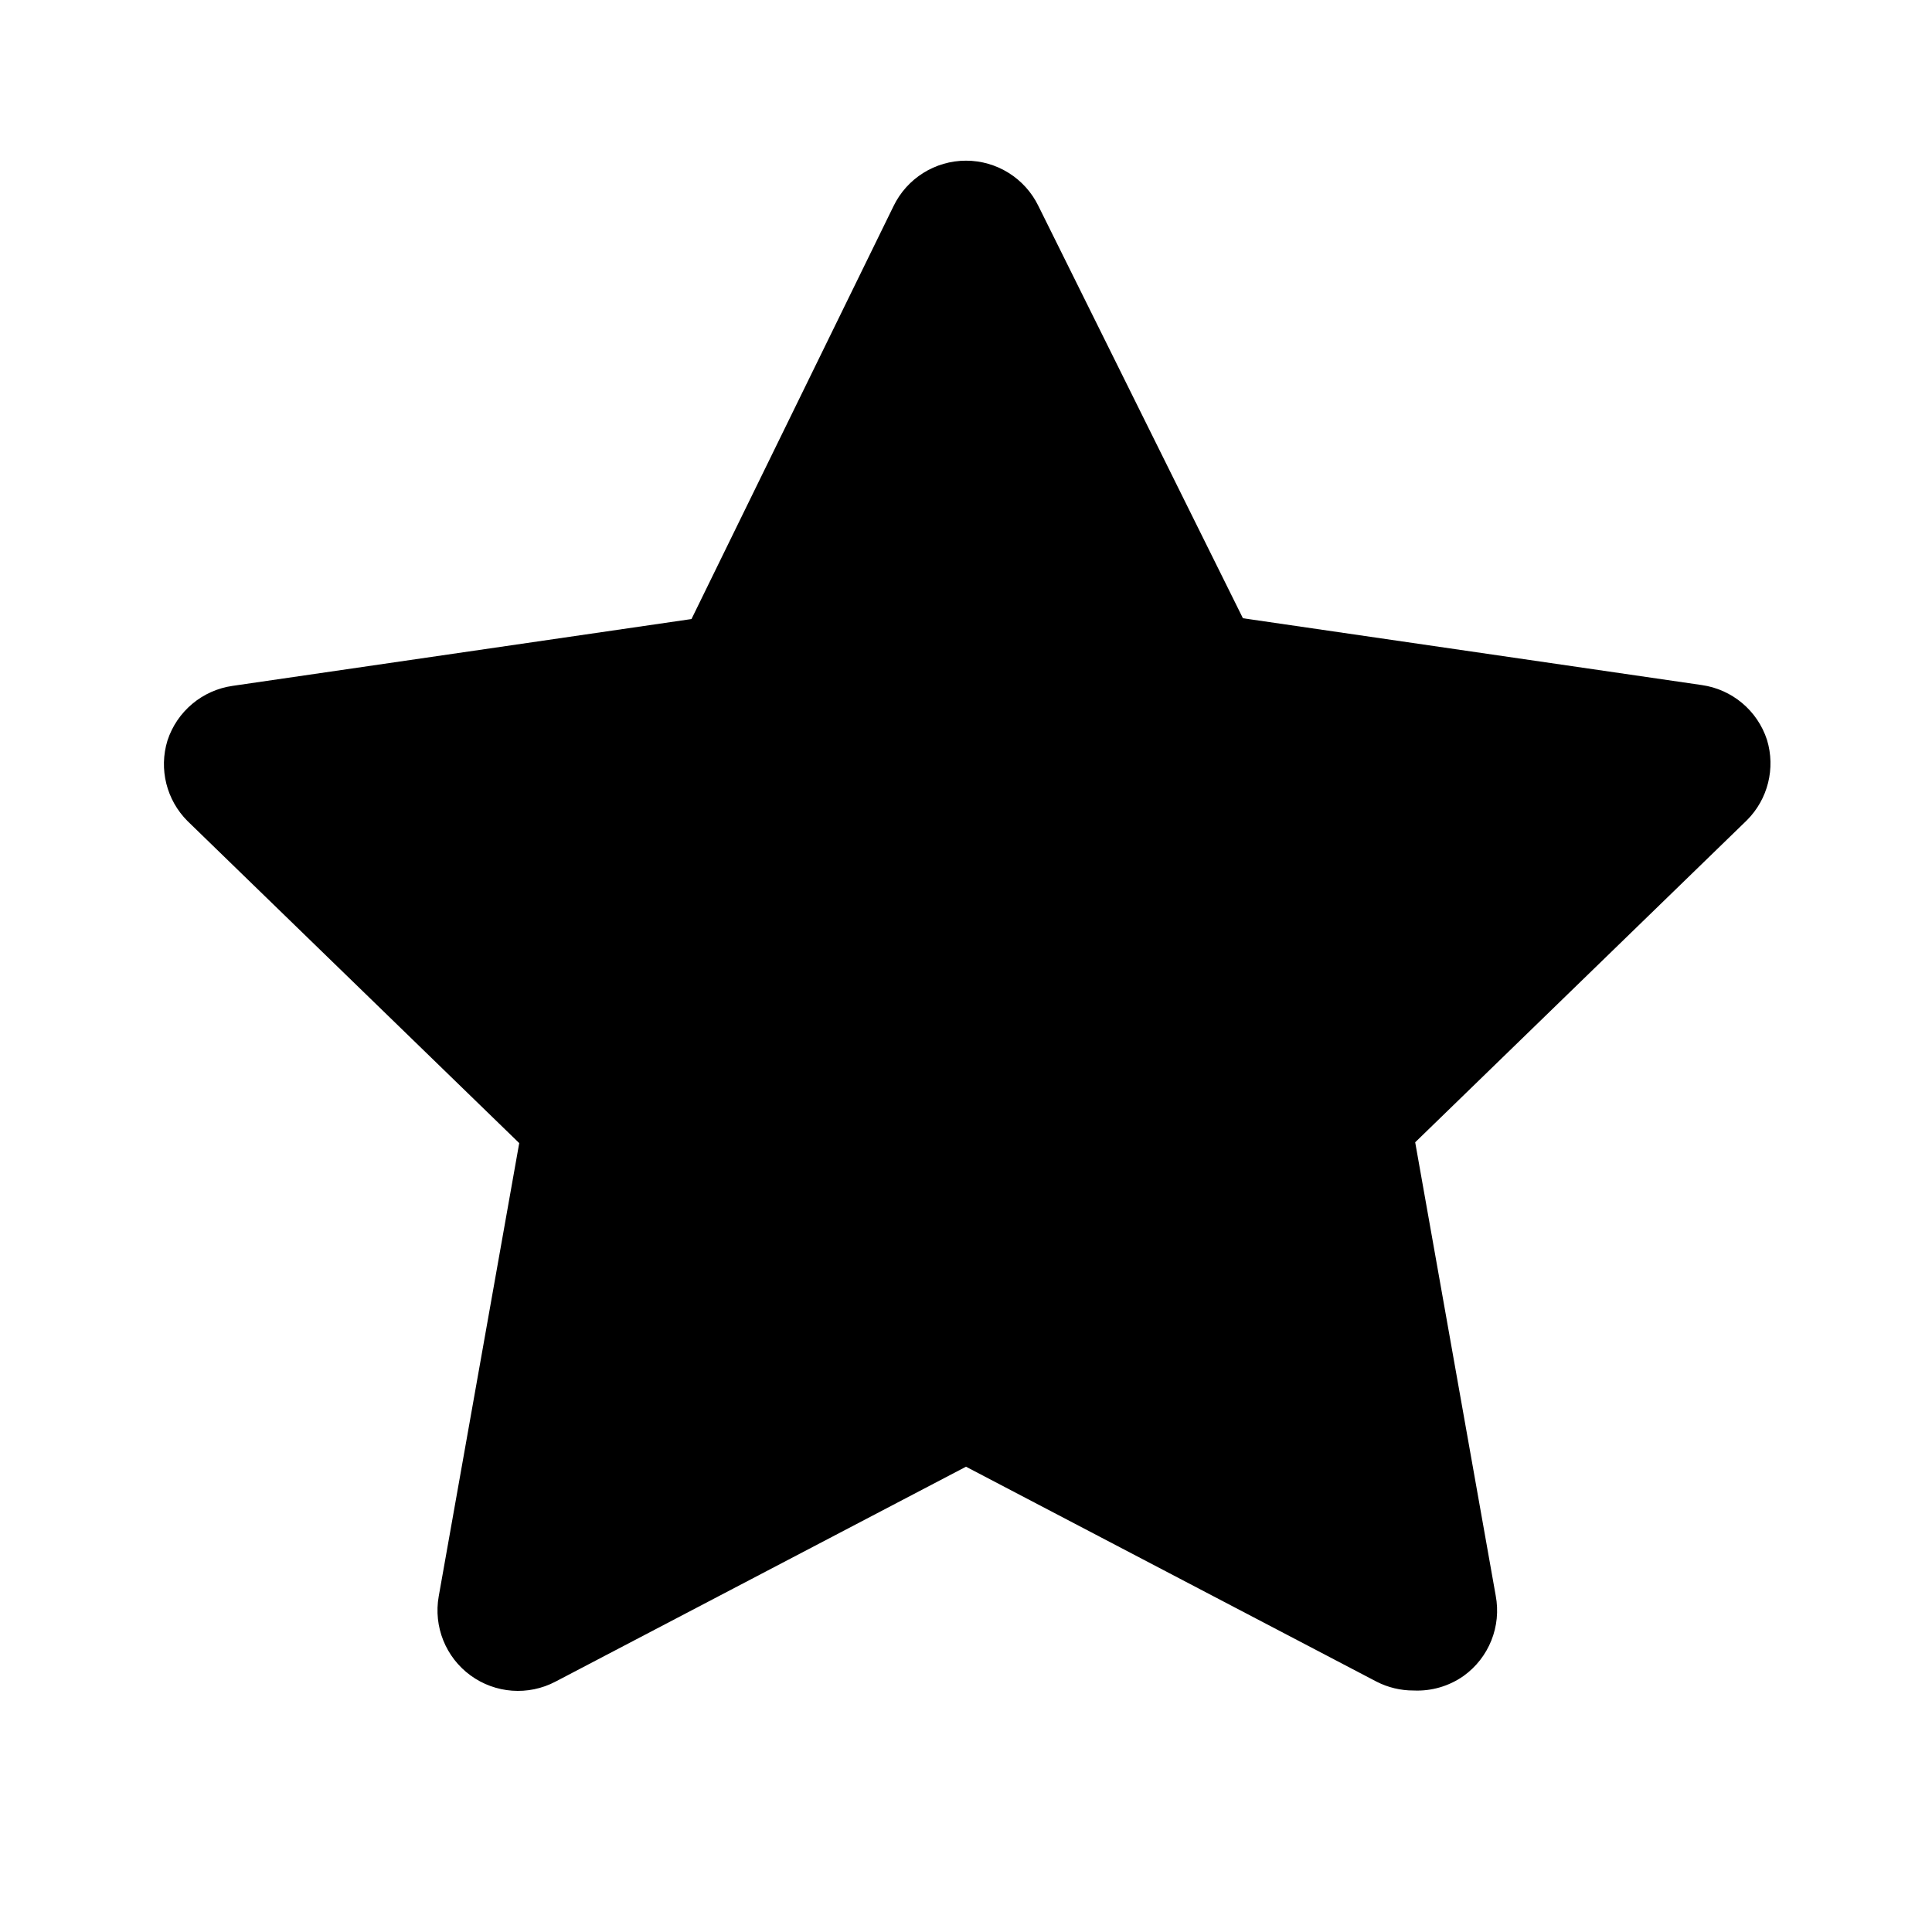
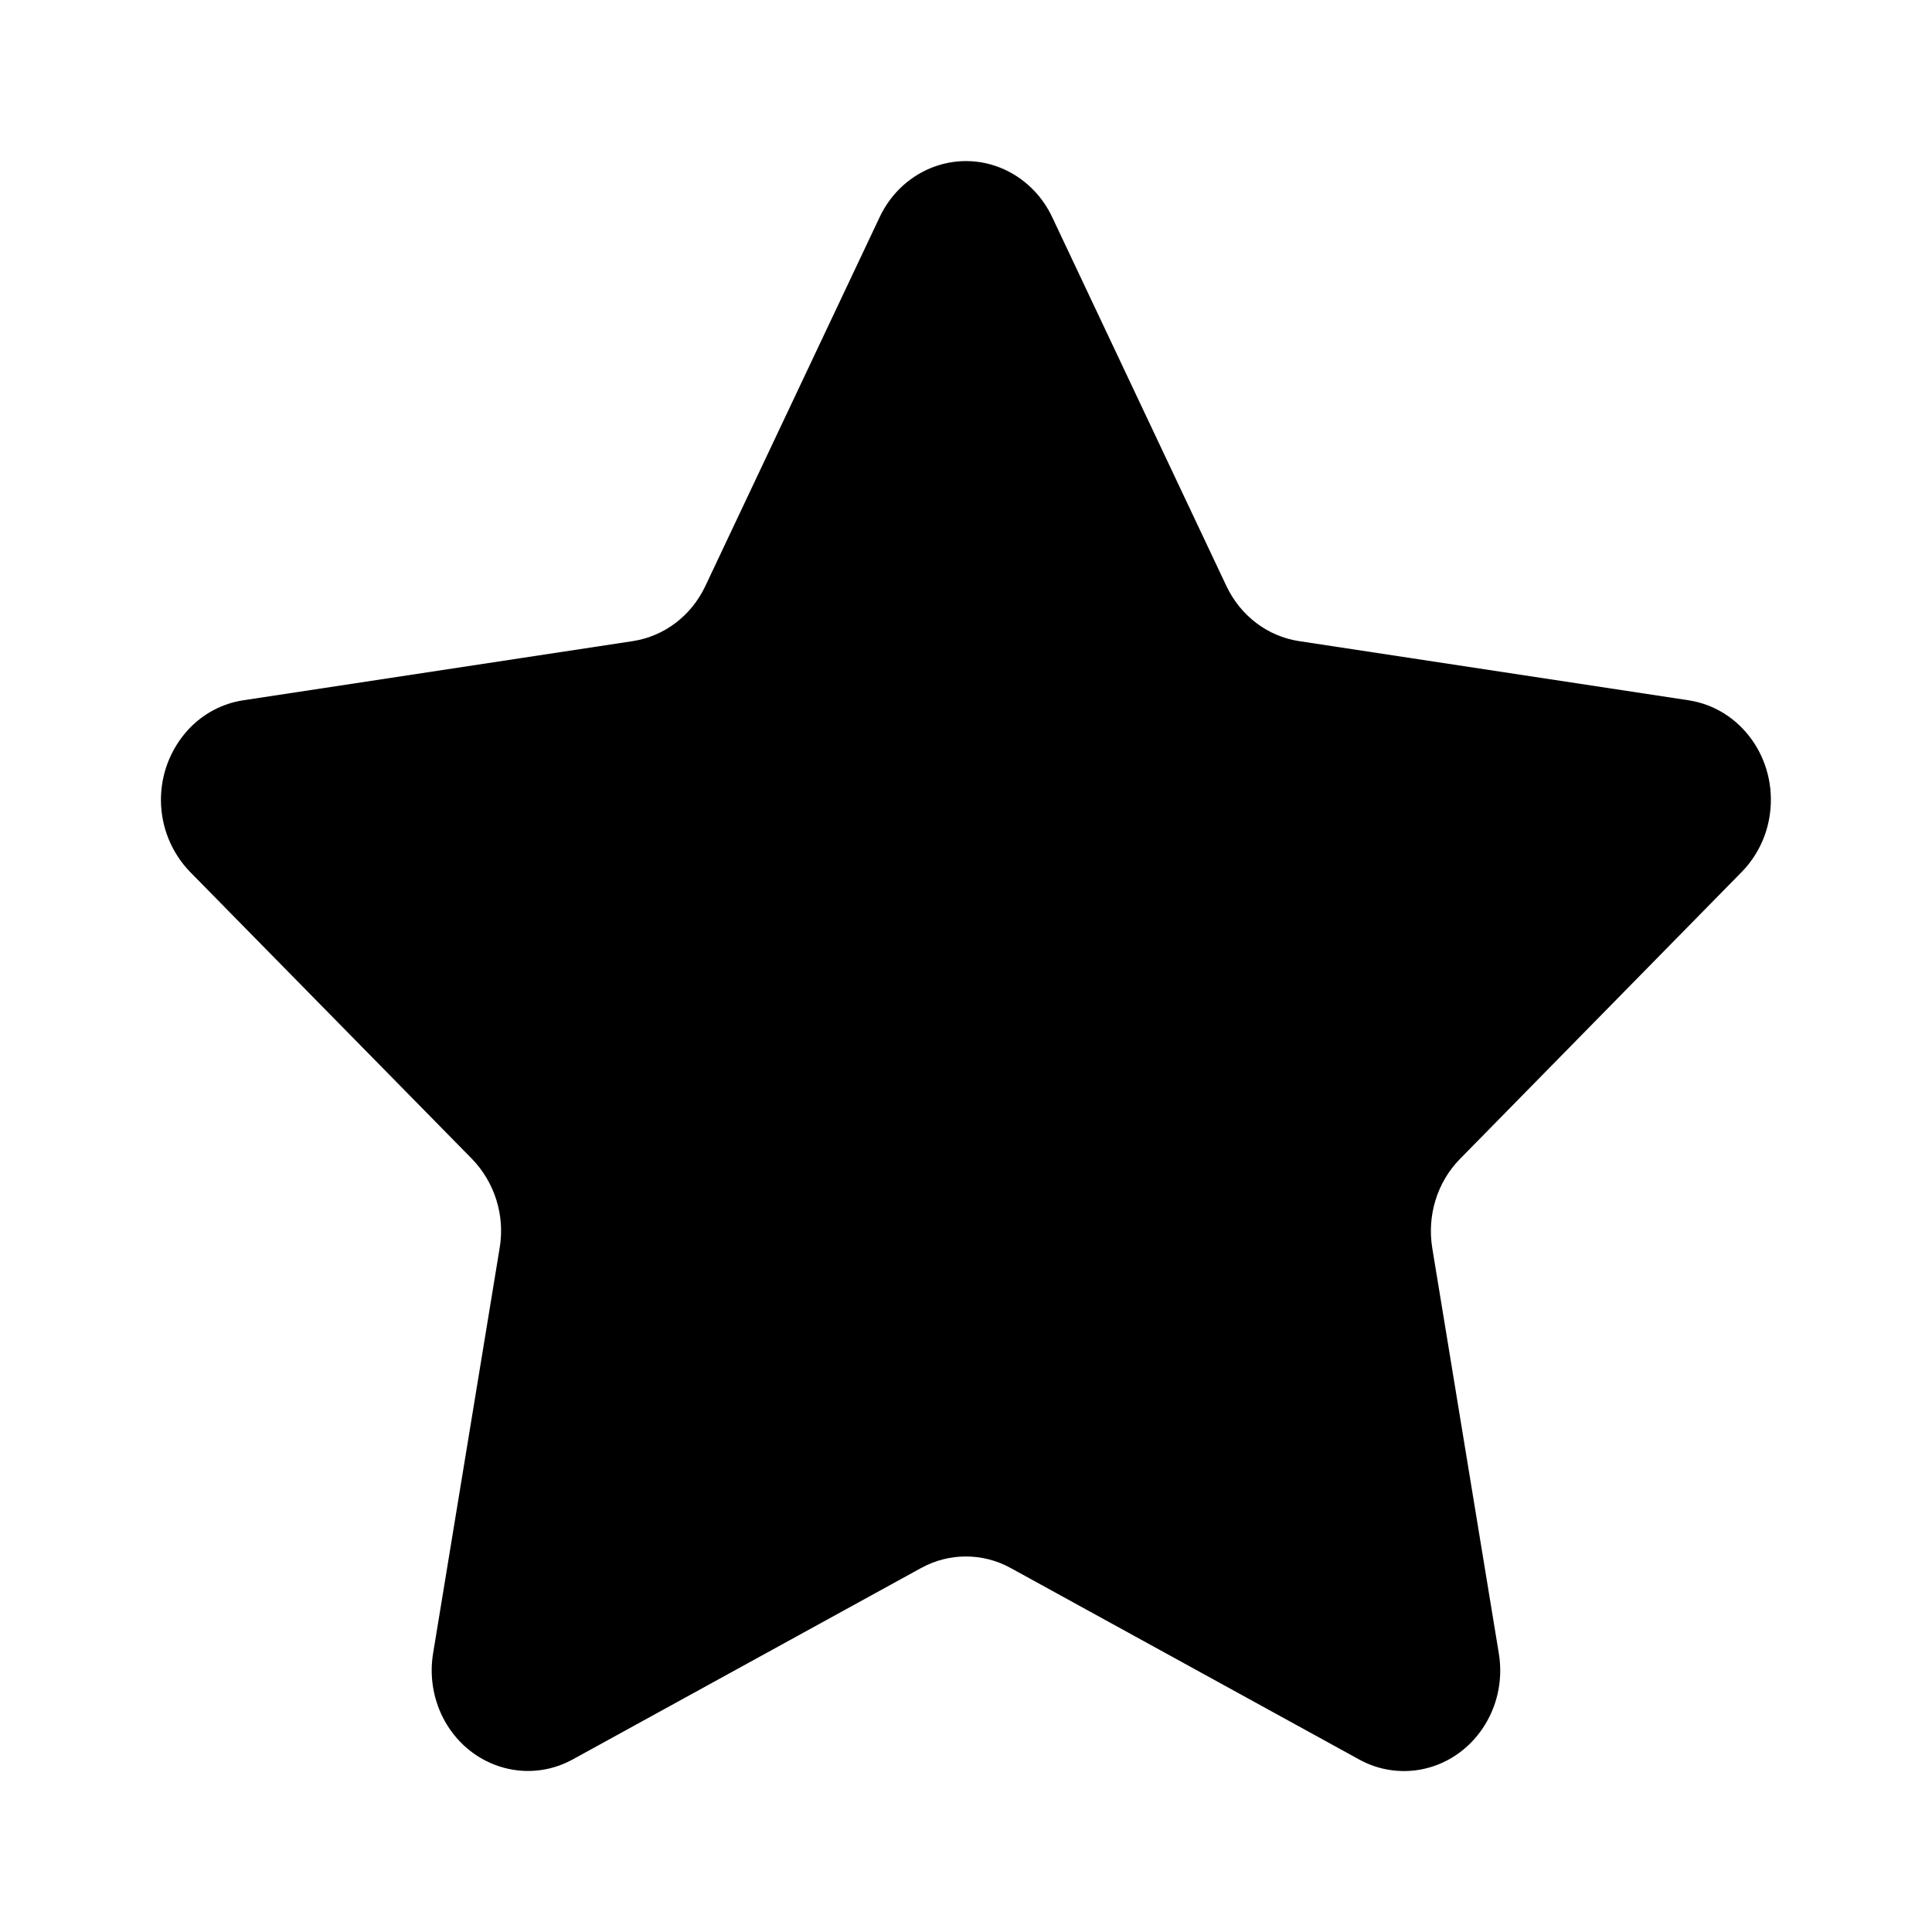
- <svg xmlns="http://www.w3.org/2000/svg" aria-hidden="true" role="img" class="iconify iconify--eva" width="32" height="32" preserveAspectRatio="xMidYMid meet" viewBox="0 0 24 24">
-   <path fill="black" d="M17.56 21a1 1 0 0 1-.46-.11L12 18.22l-5.1 2.67a1 1 0 0 1-1.45-1.06l1-5.63l-4.12-4a1 1 0 0 1-.25-1a1 1 0 0 1 .81-.68l5.7-.83l2.51-5.13a1 1 0 0 1 1.8 0l2.54 5.12l5.7.83a1 1 0 0 1 .81.68a1 1 0 0 1-.25 1l-4.12 4l1 5.63a1 1 0 0 1-.4 1a1 1 0 0 1-.62.18z" />
+ <svg xmlns="http://www.w3.org/2000/svg" width="800" height="800" viewBox="0 0 24 24">
+   <path fill-rule="evenodd" d="m11.443 19.478-4.328 2.378c-.584.321-1.307.086-1.615-.524a1.3 1.3 0 0 1-.12-.793l.827-5.037a1.285 1.285 0 0 0-.344-1.106L2.36 10.83a1.29 1.29 0 0 1-.021-1.767c.183-.197.424-.325.684-.364l4.839-.735c.39-.06.726-.315.9-.684l2.165-4.582c.292-.619 1.009-.873 1.601-.568.236.122.427.321.543.568l2.164 4.582c.175.369.511.625.901.684l4.839.735c.654.099 1.106.733 1.011 1.416a1.27 1.27 0 0 1-.348.715l-3.502 3.567c-.282.287-.41.7-.344 1.106l.827 5.037c.112.68-.326 1.326-.977 1.443a1.15 1.15 0 0 1-.758-.126l-4.328-2.378a1.15 1.15 0 0 0-1.114 0Z" />
</svg>
